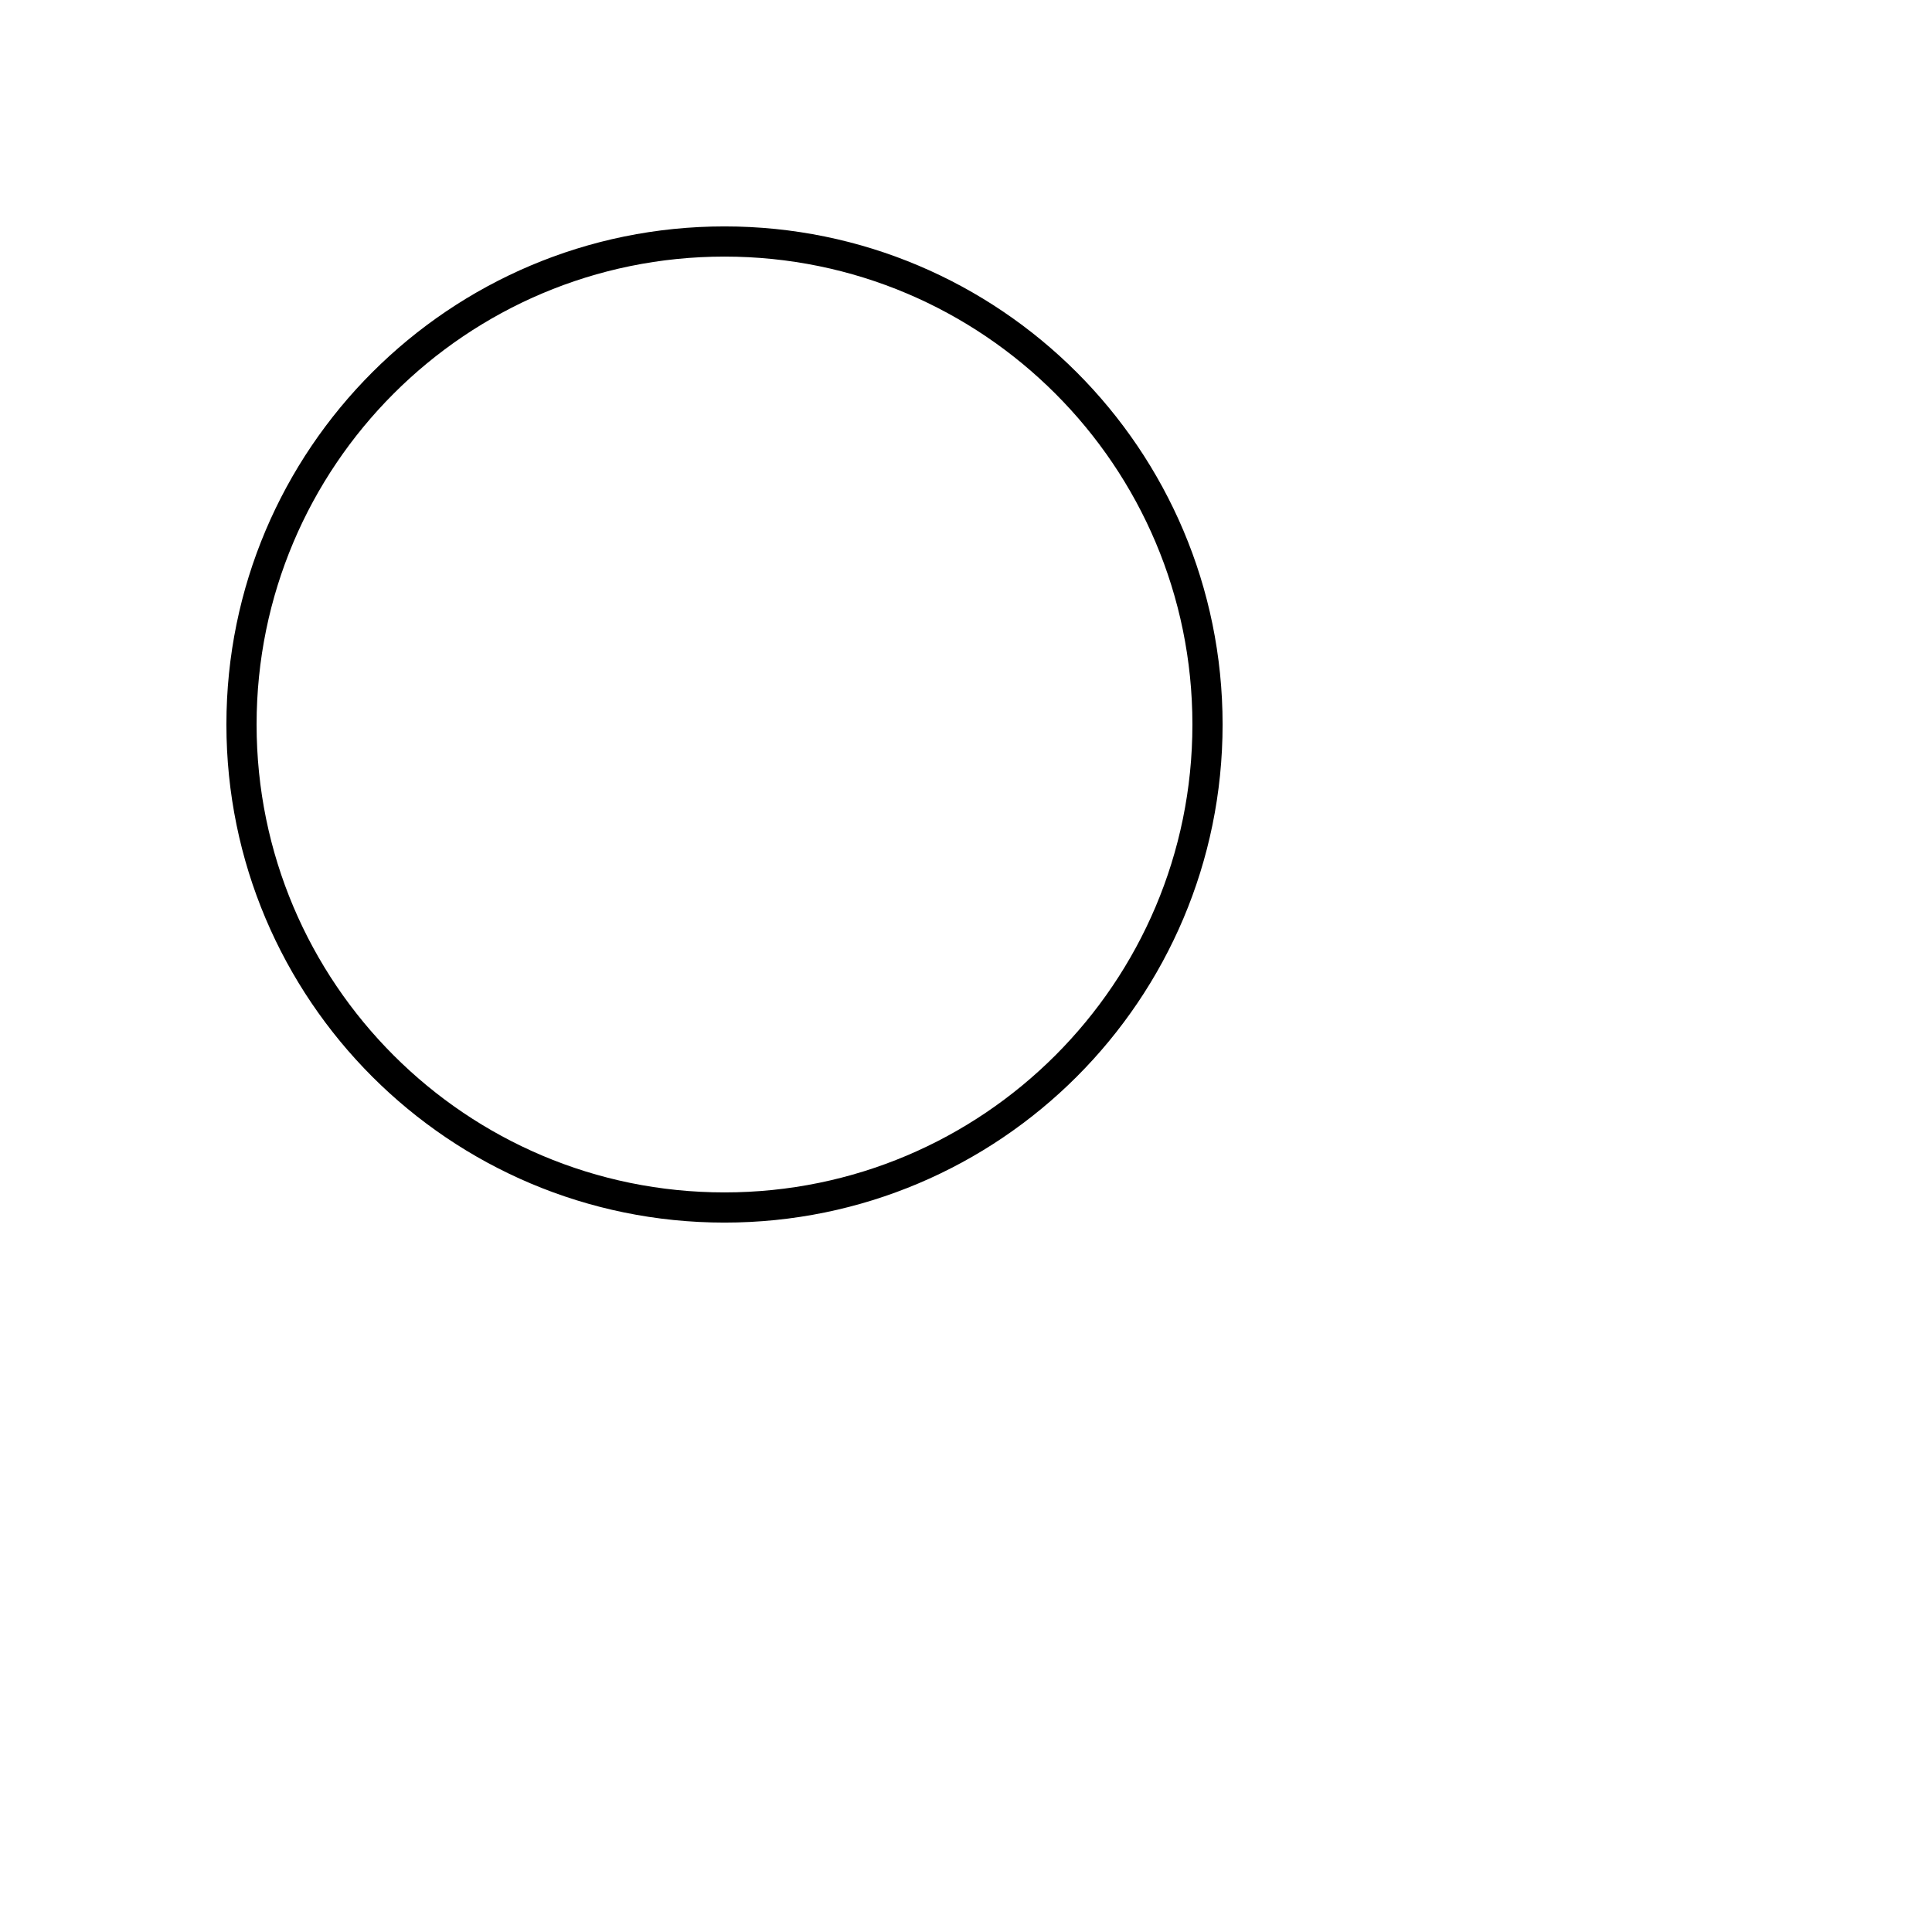
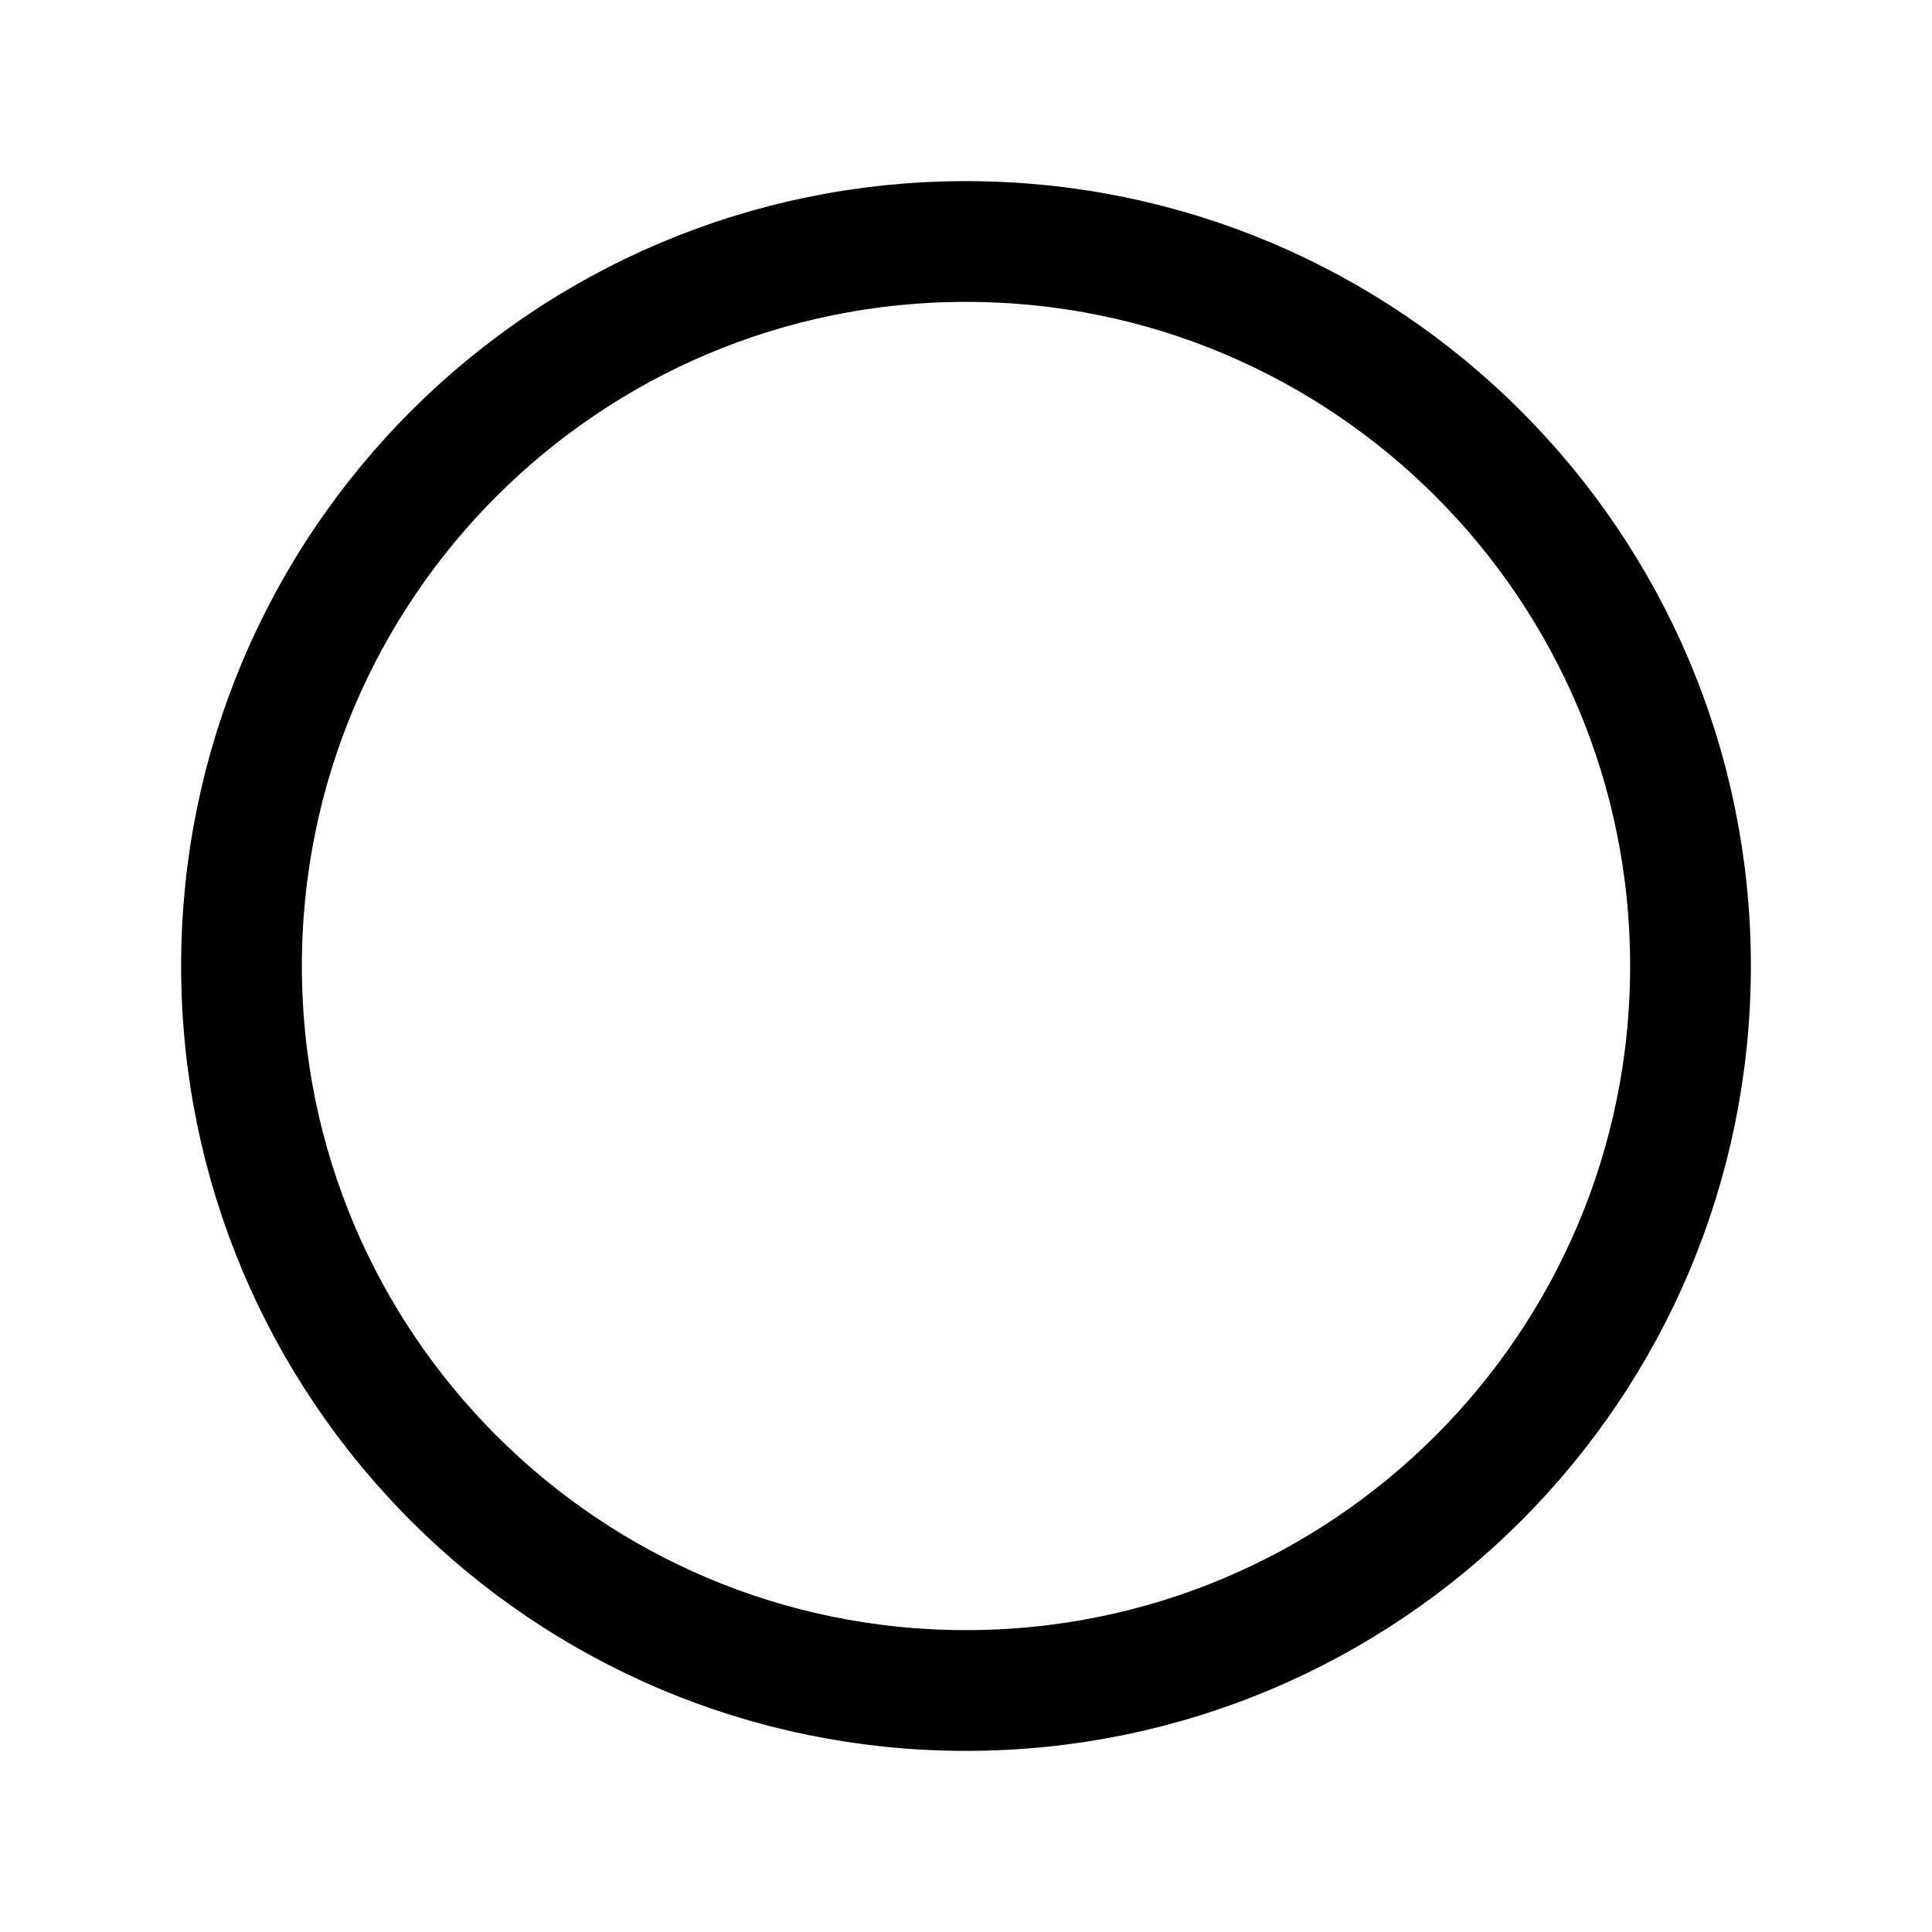
<svg xmlns="http://www.w3.org/2000/svg" viewBox="0 0 64 64">
  <g>
    <style>   .text { font: 10px arial; }</style>
-     <ellipse id="1528962836228" cx="24" cy="24" rx="16" ry="16" stroke-width="1" stroke="#000000" fill="none" />
+     <ellipse id="1528962836228" cx="32" cy="32" rx="24" ry="24" stroke-width="4" stroke="#000000" fill="none" />
  </g>
</svg>
